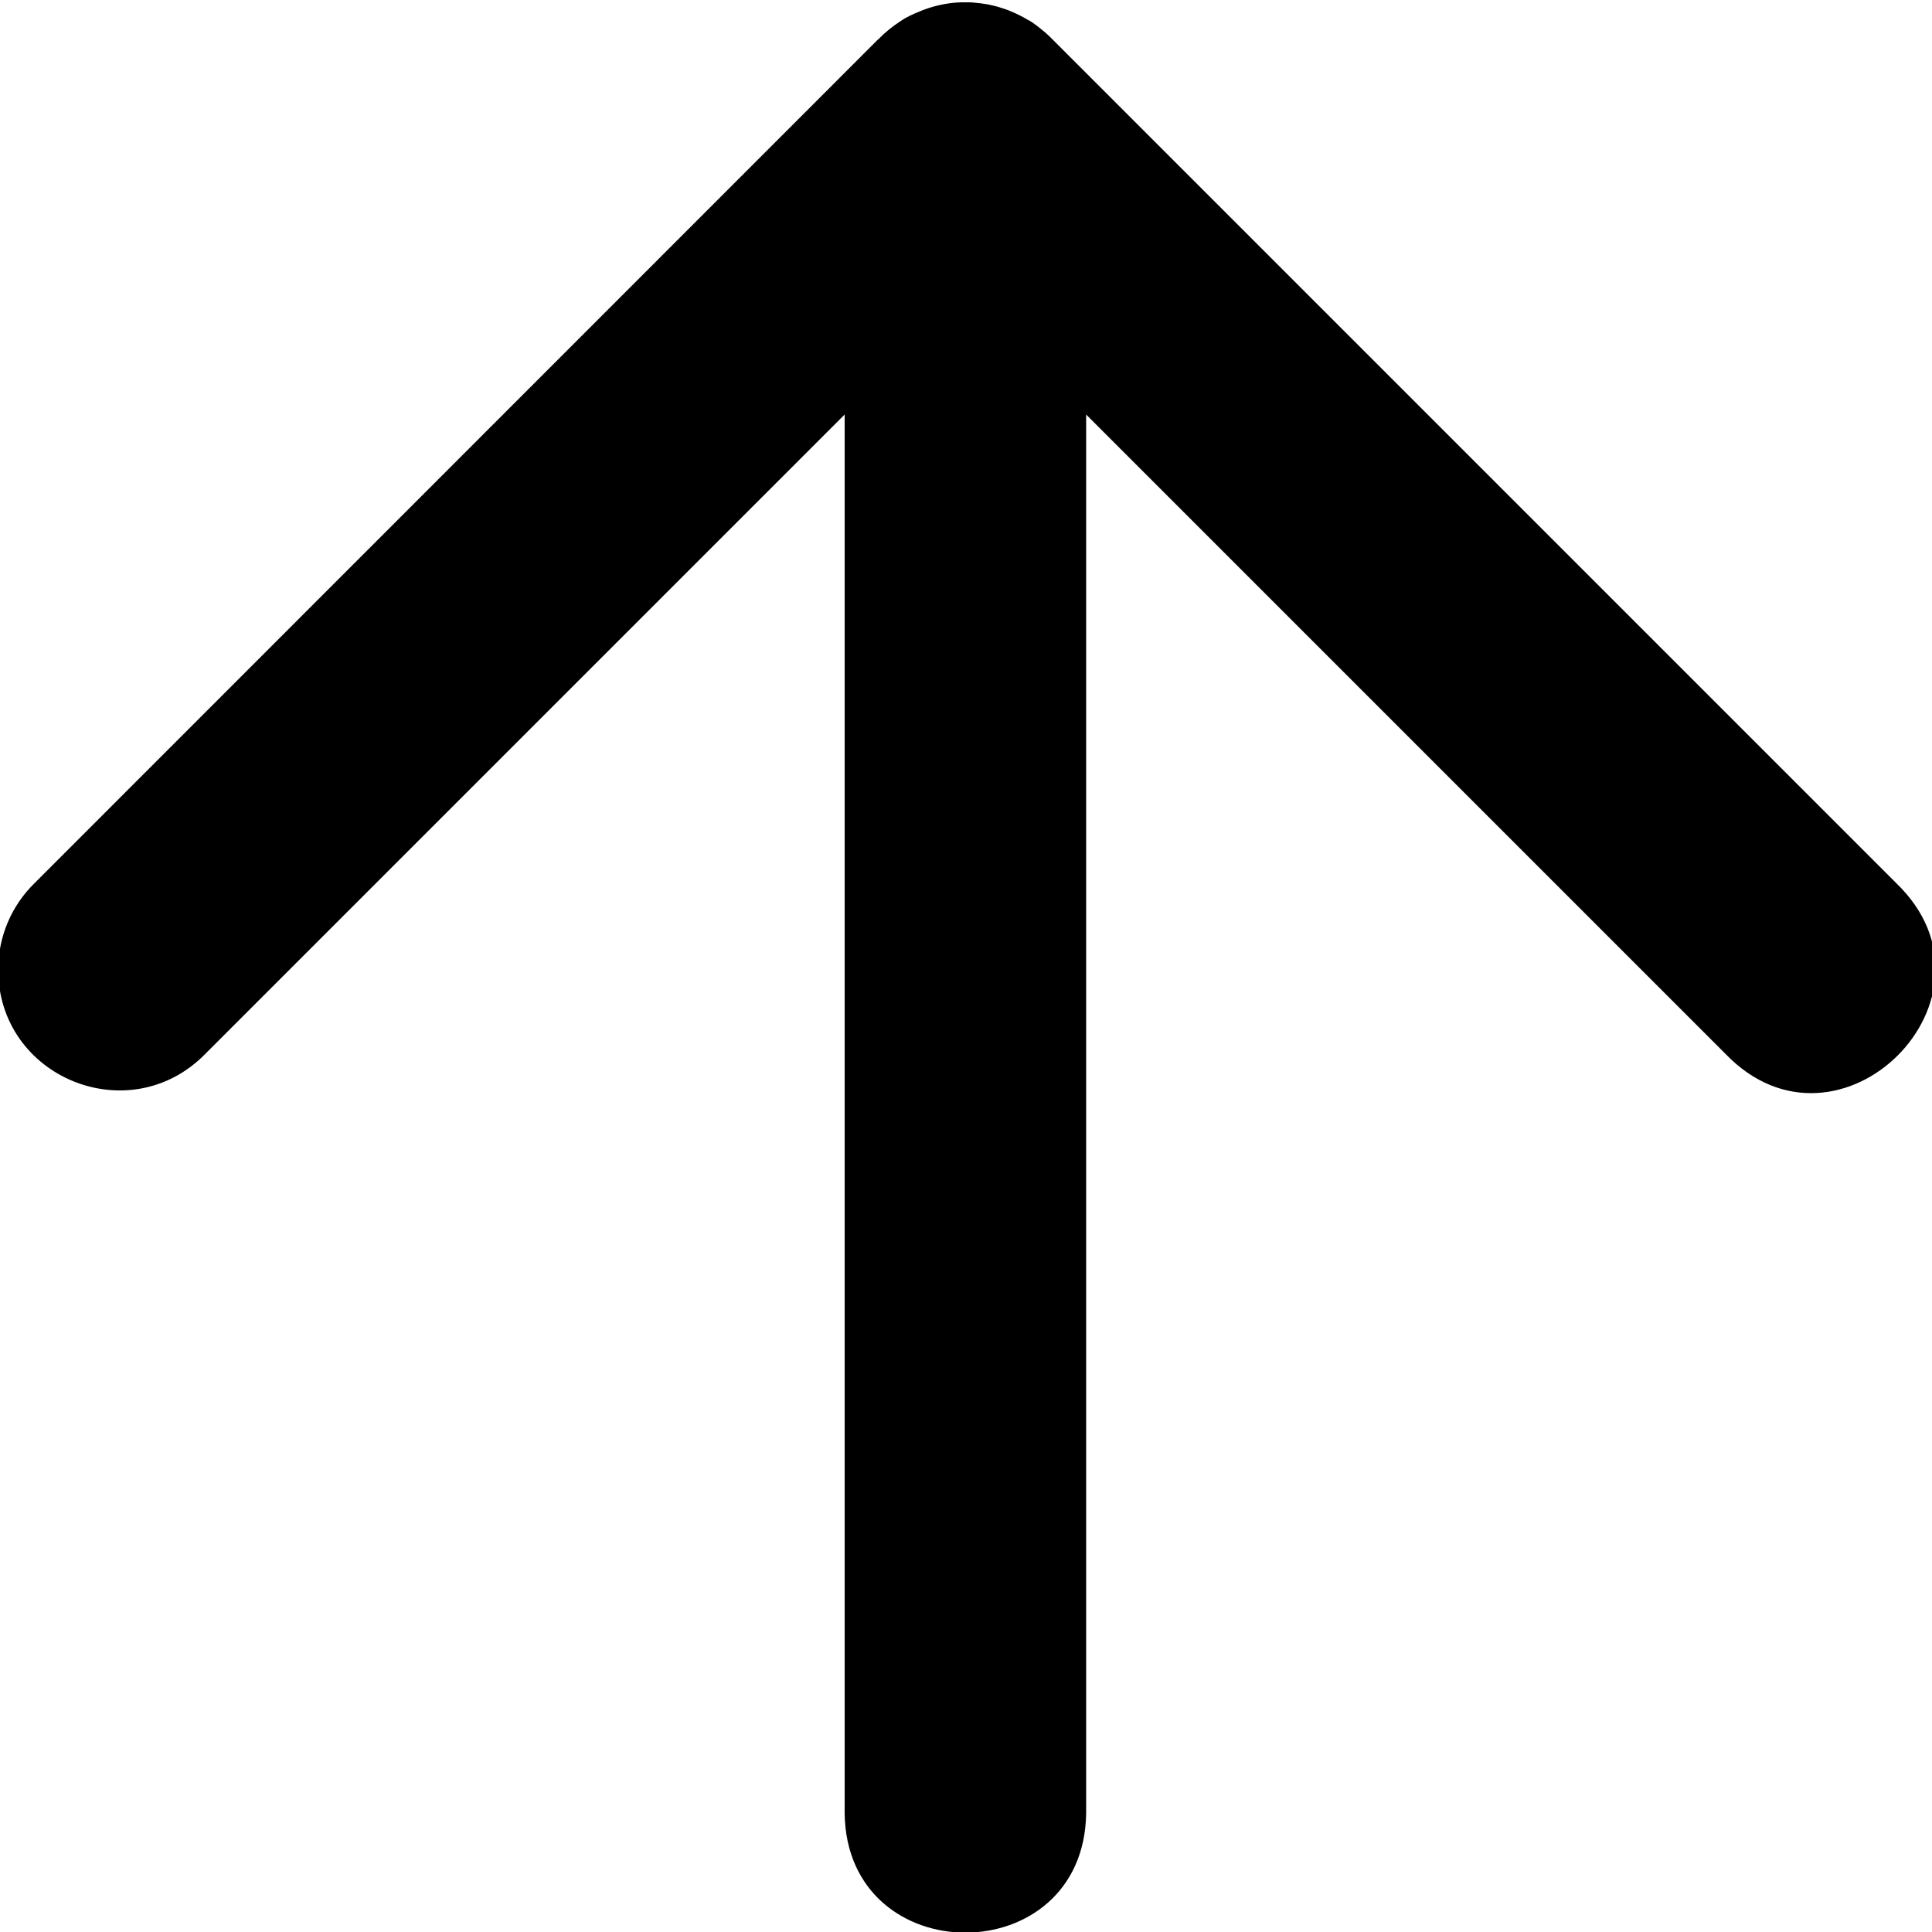
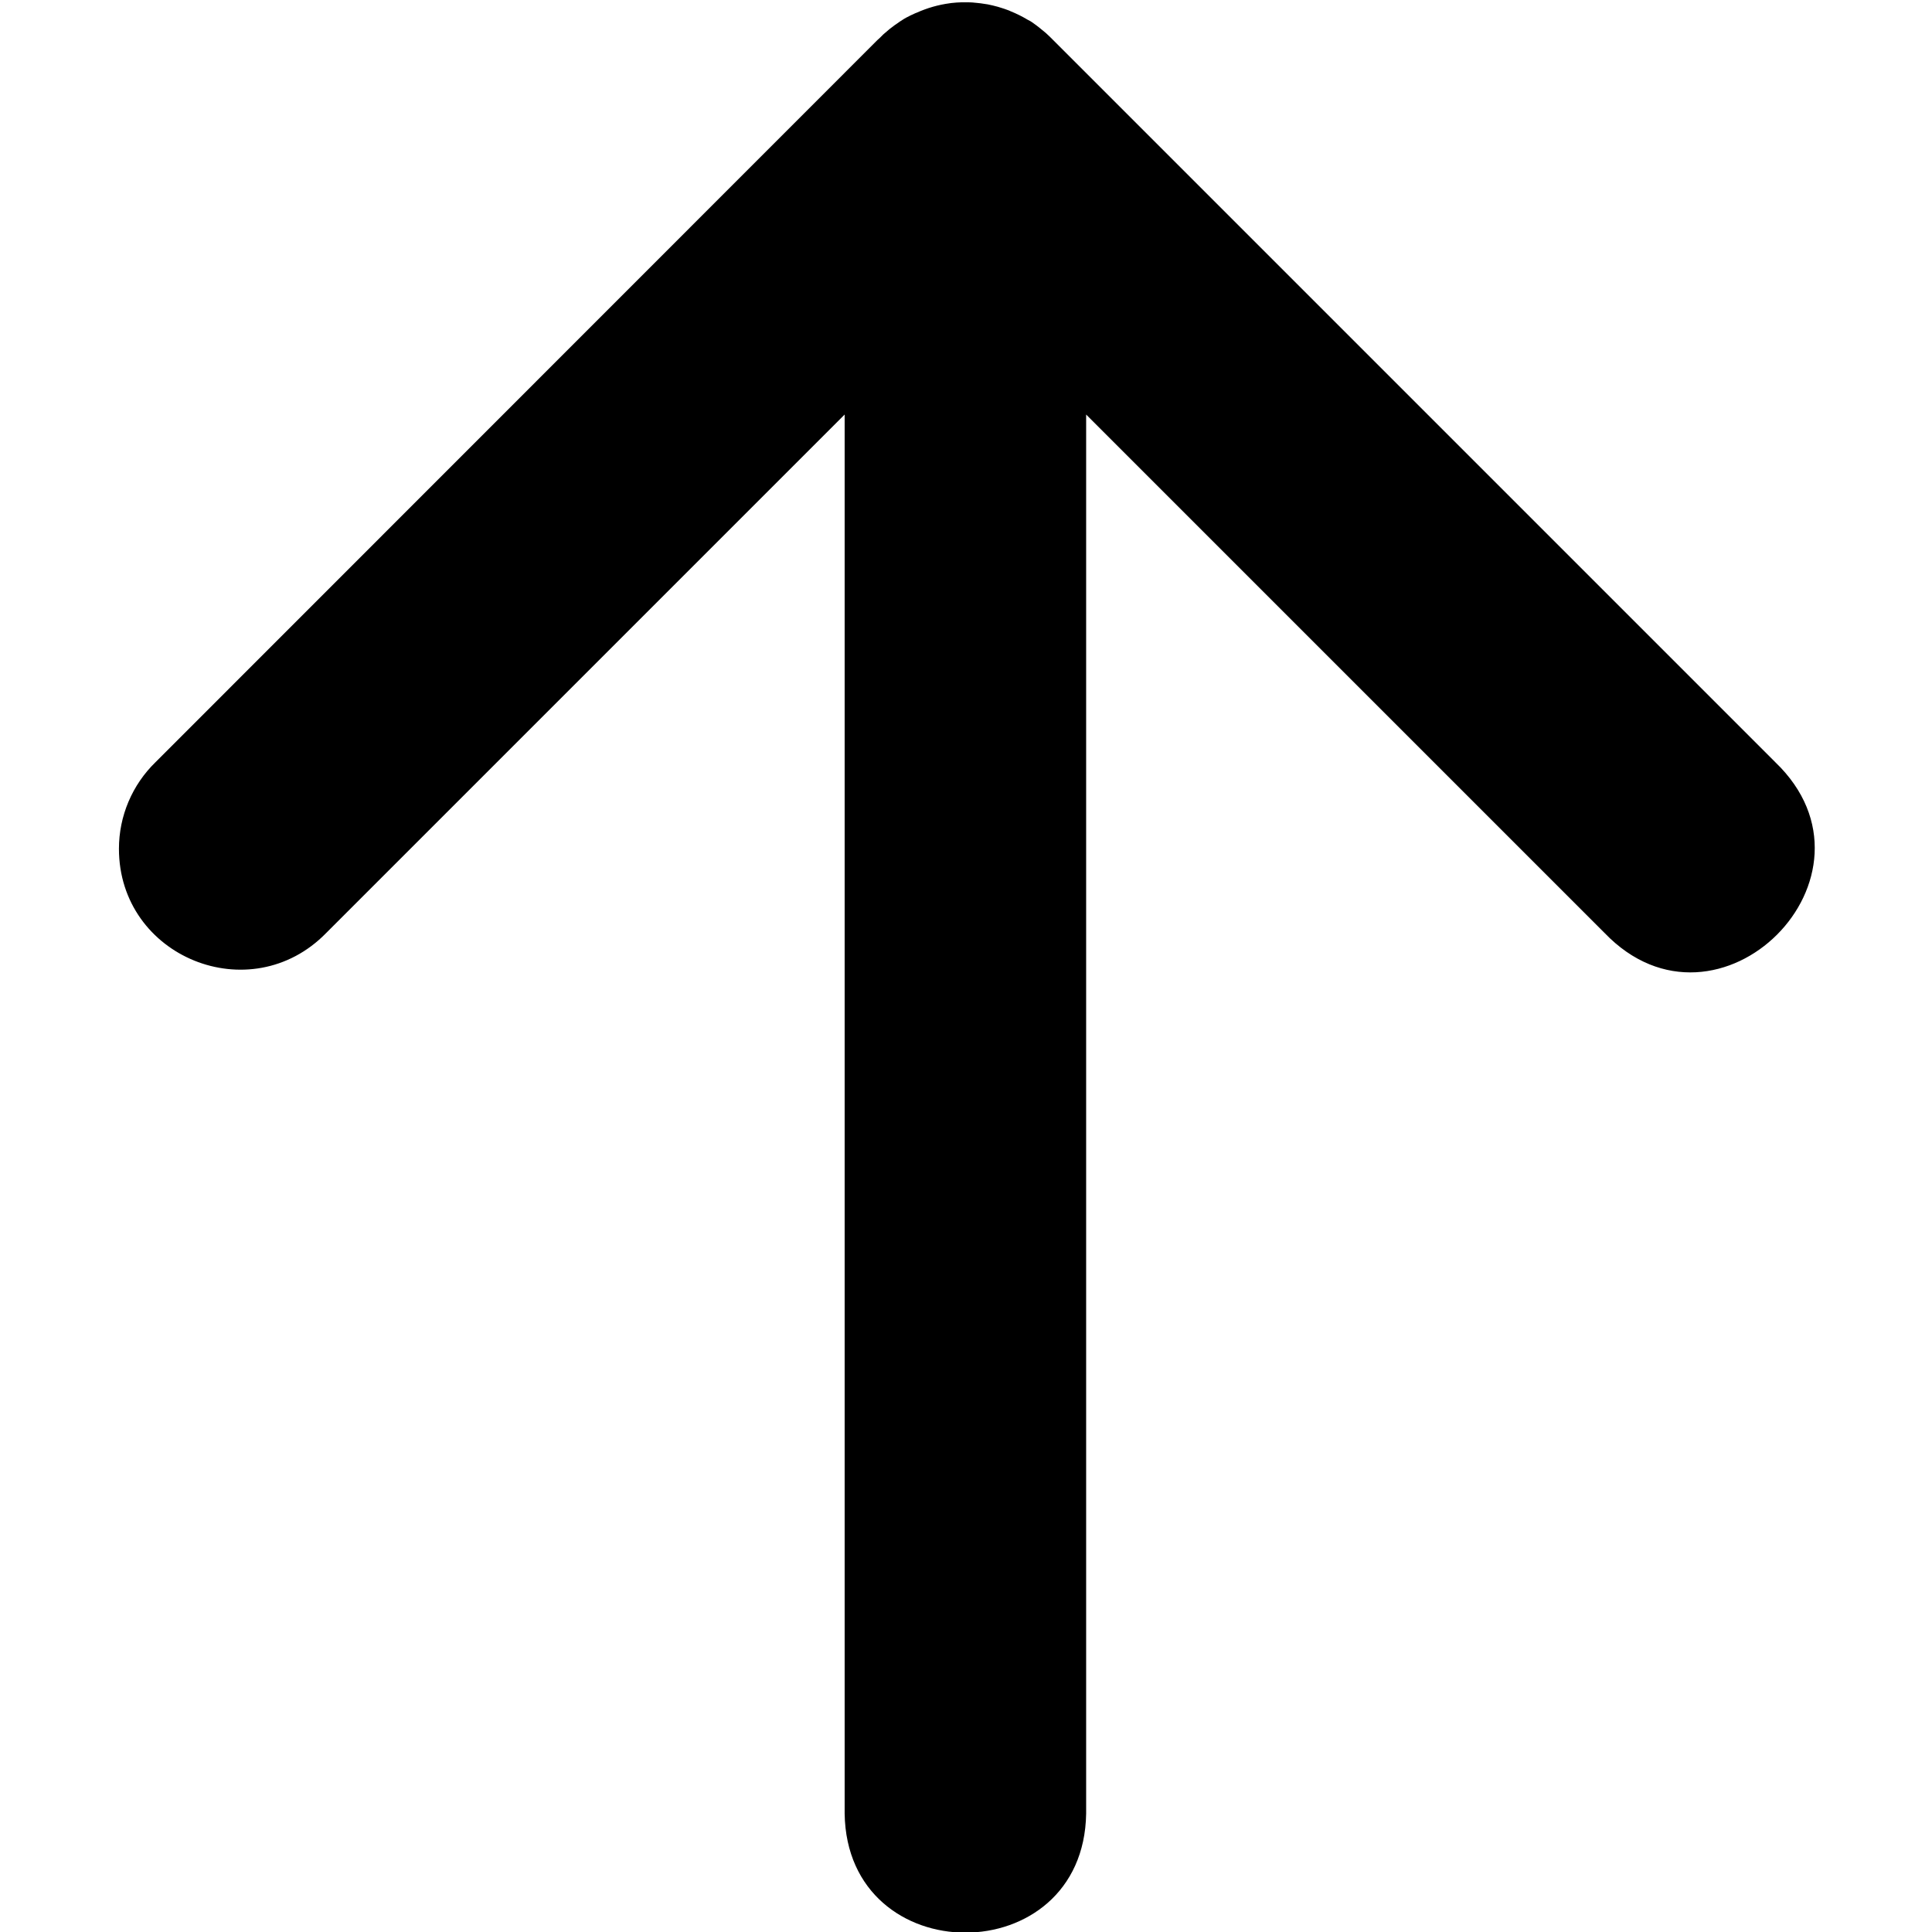
- <svg xmlns="http://www.w3.org/2000/svg" width="16" height="16">
-   <path d="M-.015 8.029c0 .897 1.09 1.34 1.717.697l5.293-5.293v11.586c.019 1.315 1.98 1.315 2 0V3.433l5.293 5.293c.942.982 2.396-.472 1.414-1.414l-7-7-.01-.01a.675.675 0 0 0-.064-.056l-.012-.01a1 1 0 0 0-.068-.051L8.536.177 8.51.163a1.002 1.002 0 0 0-.141-.07L8.356.087a1 1 0 0 0-.08-.027L8.263.056c-.028-.008-.056-.014-.084-.02L8.165.034A.998.998 0 0 0 8.08.023h-.002c-.03-.004-.057-.004-.086-.004h-.027a1 1 0 0 0-.086.006l-.014.002a.985.985 0 0 0-.273.078L7.579.11a1 1 0 0 0-.076.037l-.014.008a1 1 0 0 0-.07.047L7.407.21a1.004 1.004 0 0 0-.078.063l-.014.012a.95.95 0 0 0-.027.027l-.022.02-6.978 6.98a1 1 0 0 0-.303.717z" fill-rule="evenodd" />
+ <svg xmlns="http://www.w3.org/2000/svg" height="16" width="16">
+   <path fill-rule="evenodd" d="M.985 7.029c0 .897 1.09 1.34 1.717.697l4.293-4.293v11.586c.019 1.315 1.98 1.315 2 0V3.433l4.293 4.293c.942.982 2.396-.472 1.414-1.414l-6-6-.01-.01a.675.675 0 0 0-.064-.056l-.012-.01a1 1 0 0 0-.068-.051L8.536.177 8.51.163a1.002 1.002 0 0 0-.141-.07L8.356.087a1 1 0 0 0-.08-.027L8.263.056a1.278 1.278 0 0 0-.084-.02L8.165.034A.998.998 0 0 0 8.08.023h-.002c-.03-.004-.057-.004-.086-.004h-.027a1 1 0 0 0-.086.006l-.014.002a.985.985 0 0 0-.273.078L7.579.11a1 1 0 0 0-.076.037l-.014.008a1 1 0 0 0-.07.047L7.407.21a.934.934 0 0 0-.078.063l-.014.012a.95.95 0 0 0-.027.027l-.022.02-5.978 5.98a1 1 0 0 0-.303.717z" />
</svg>
